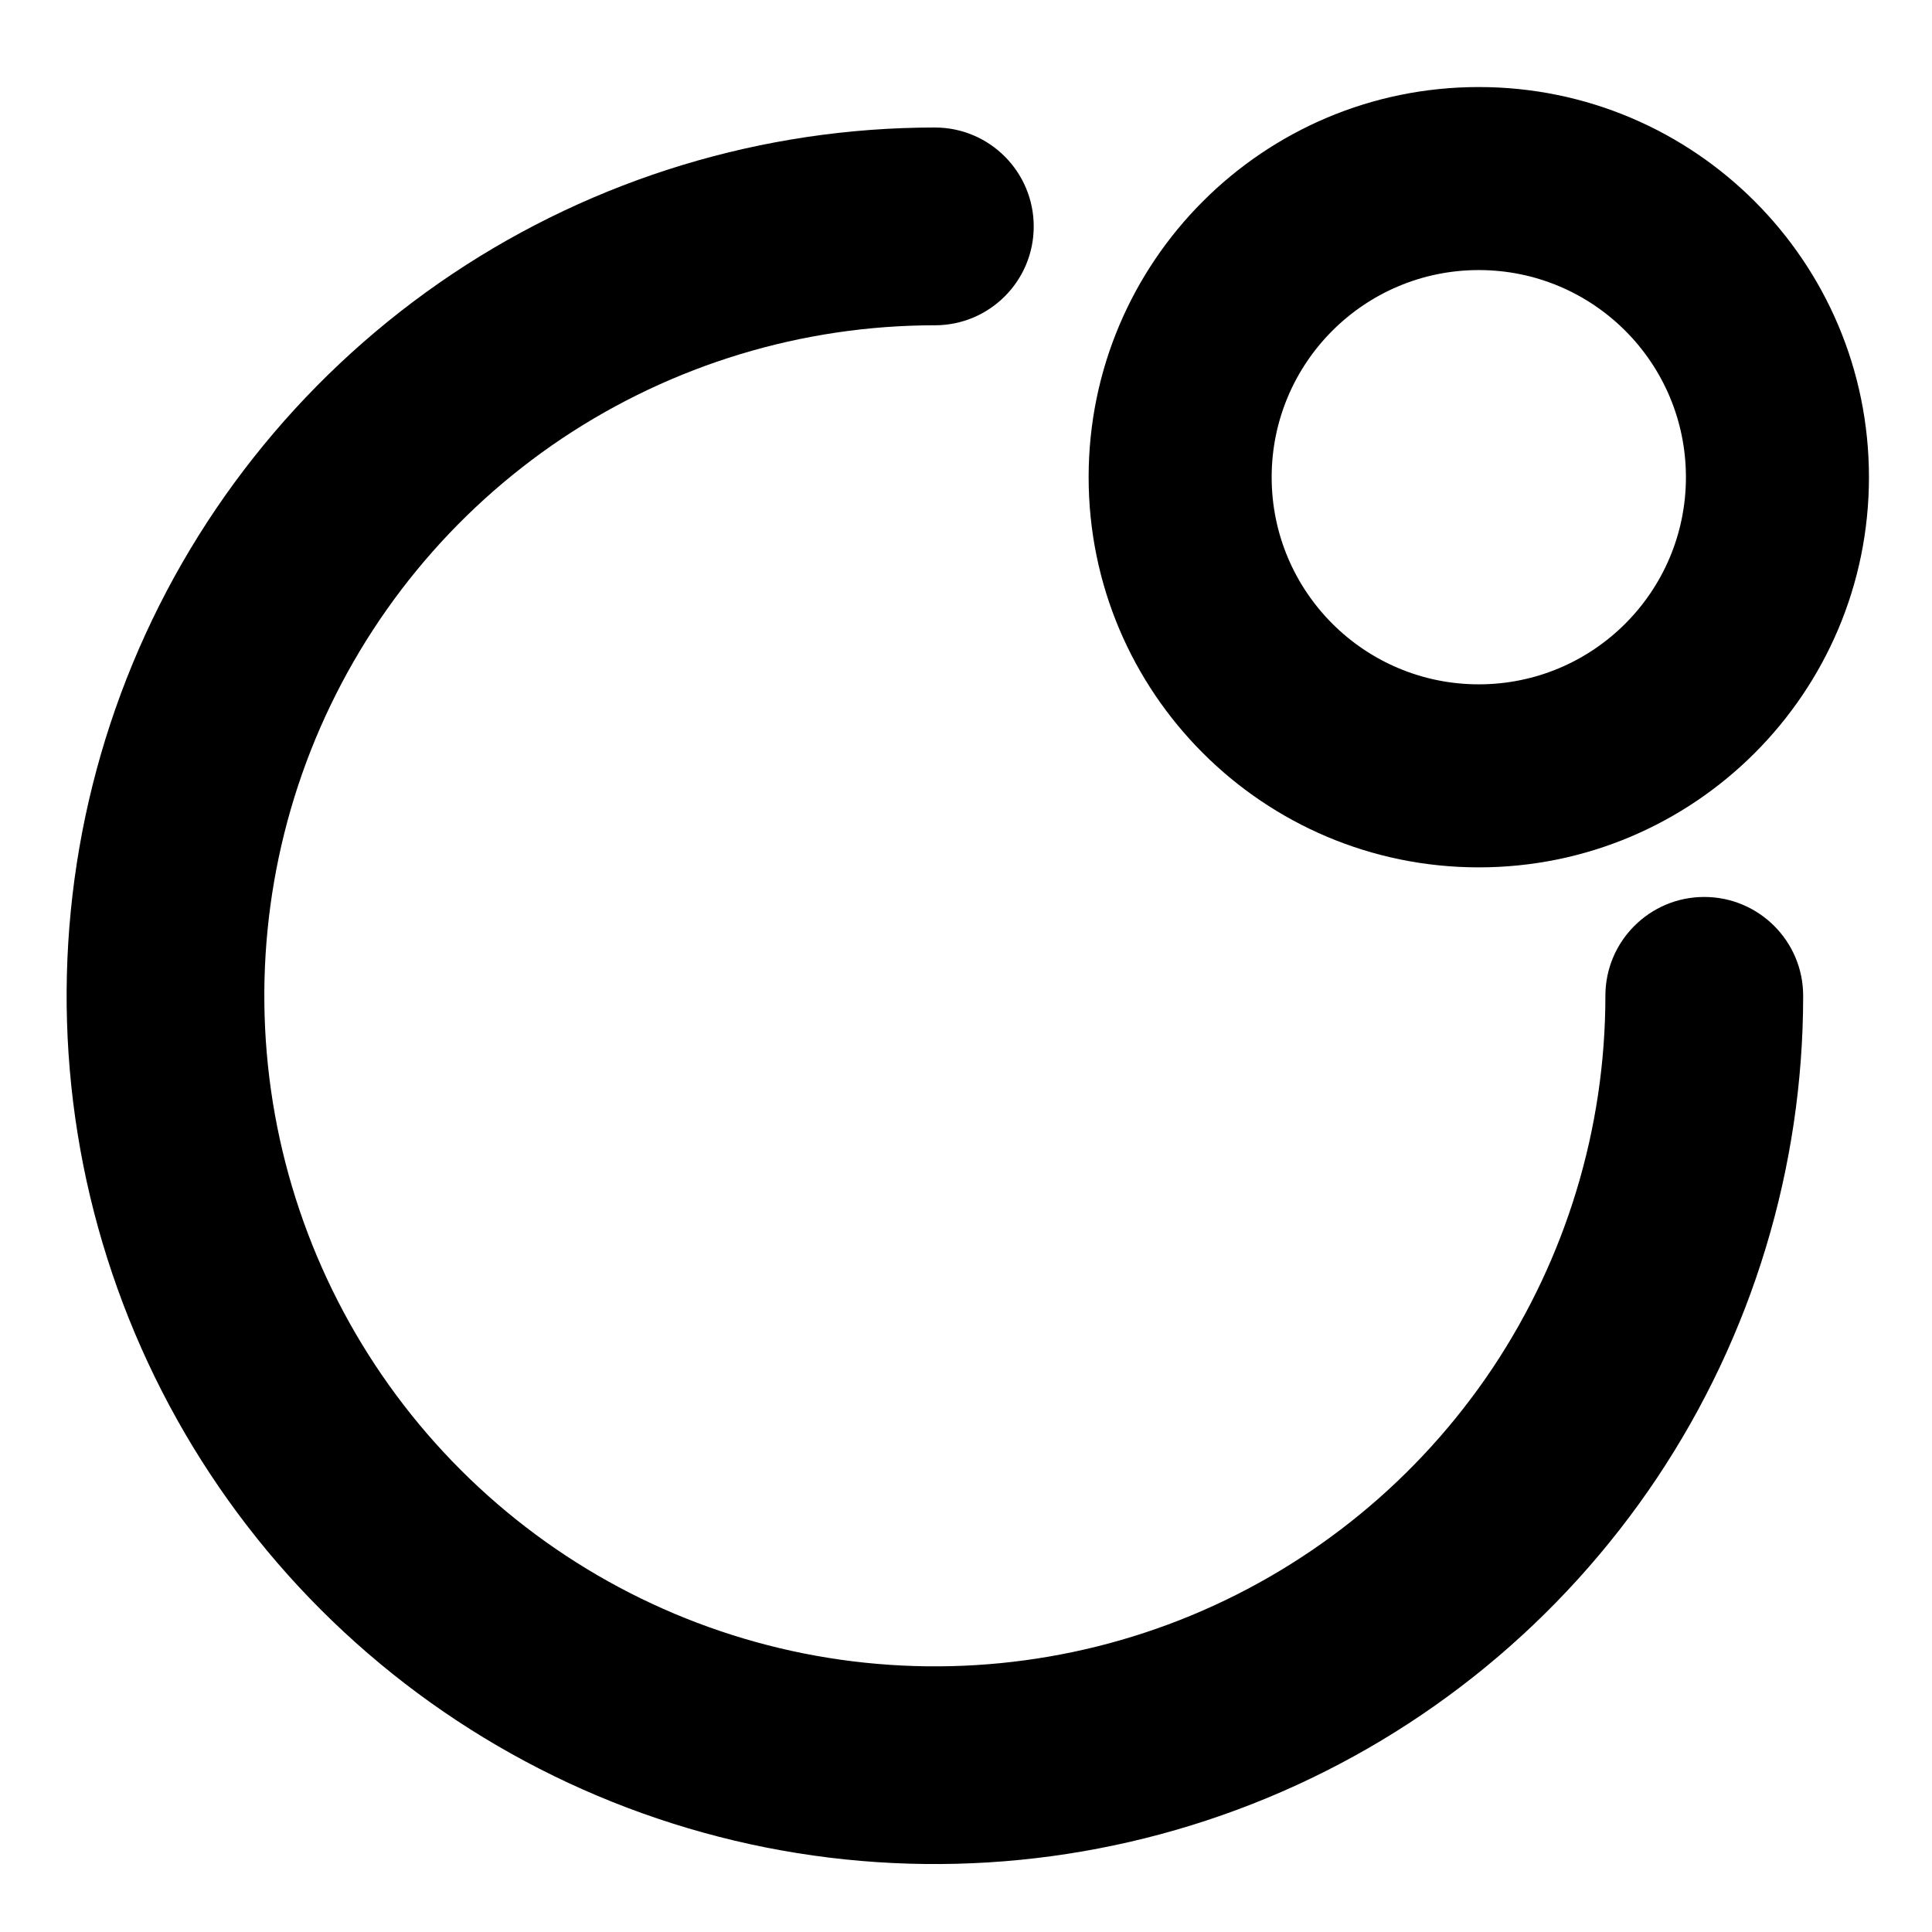
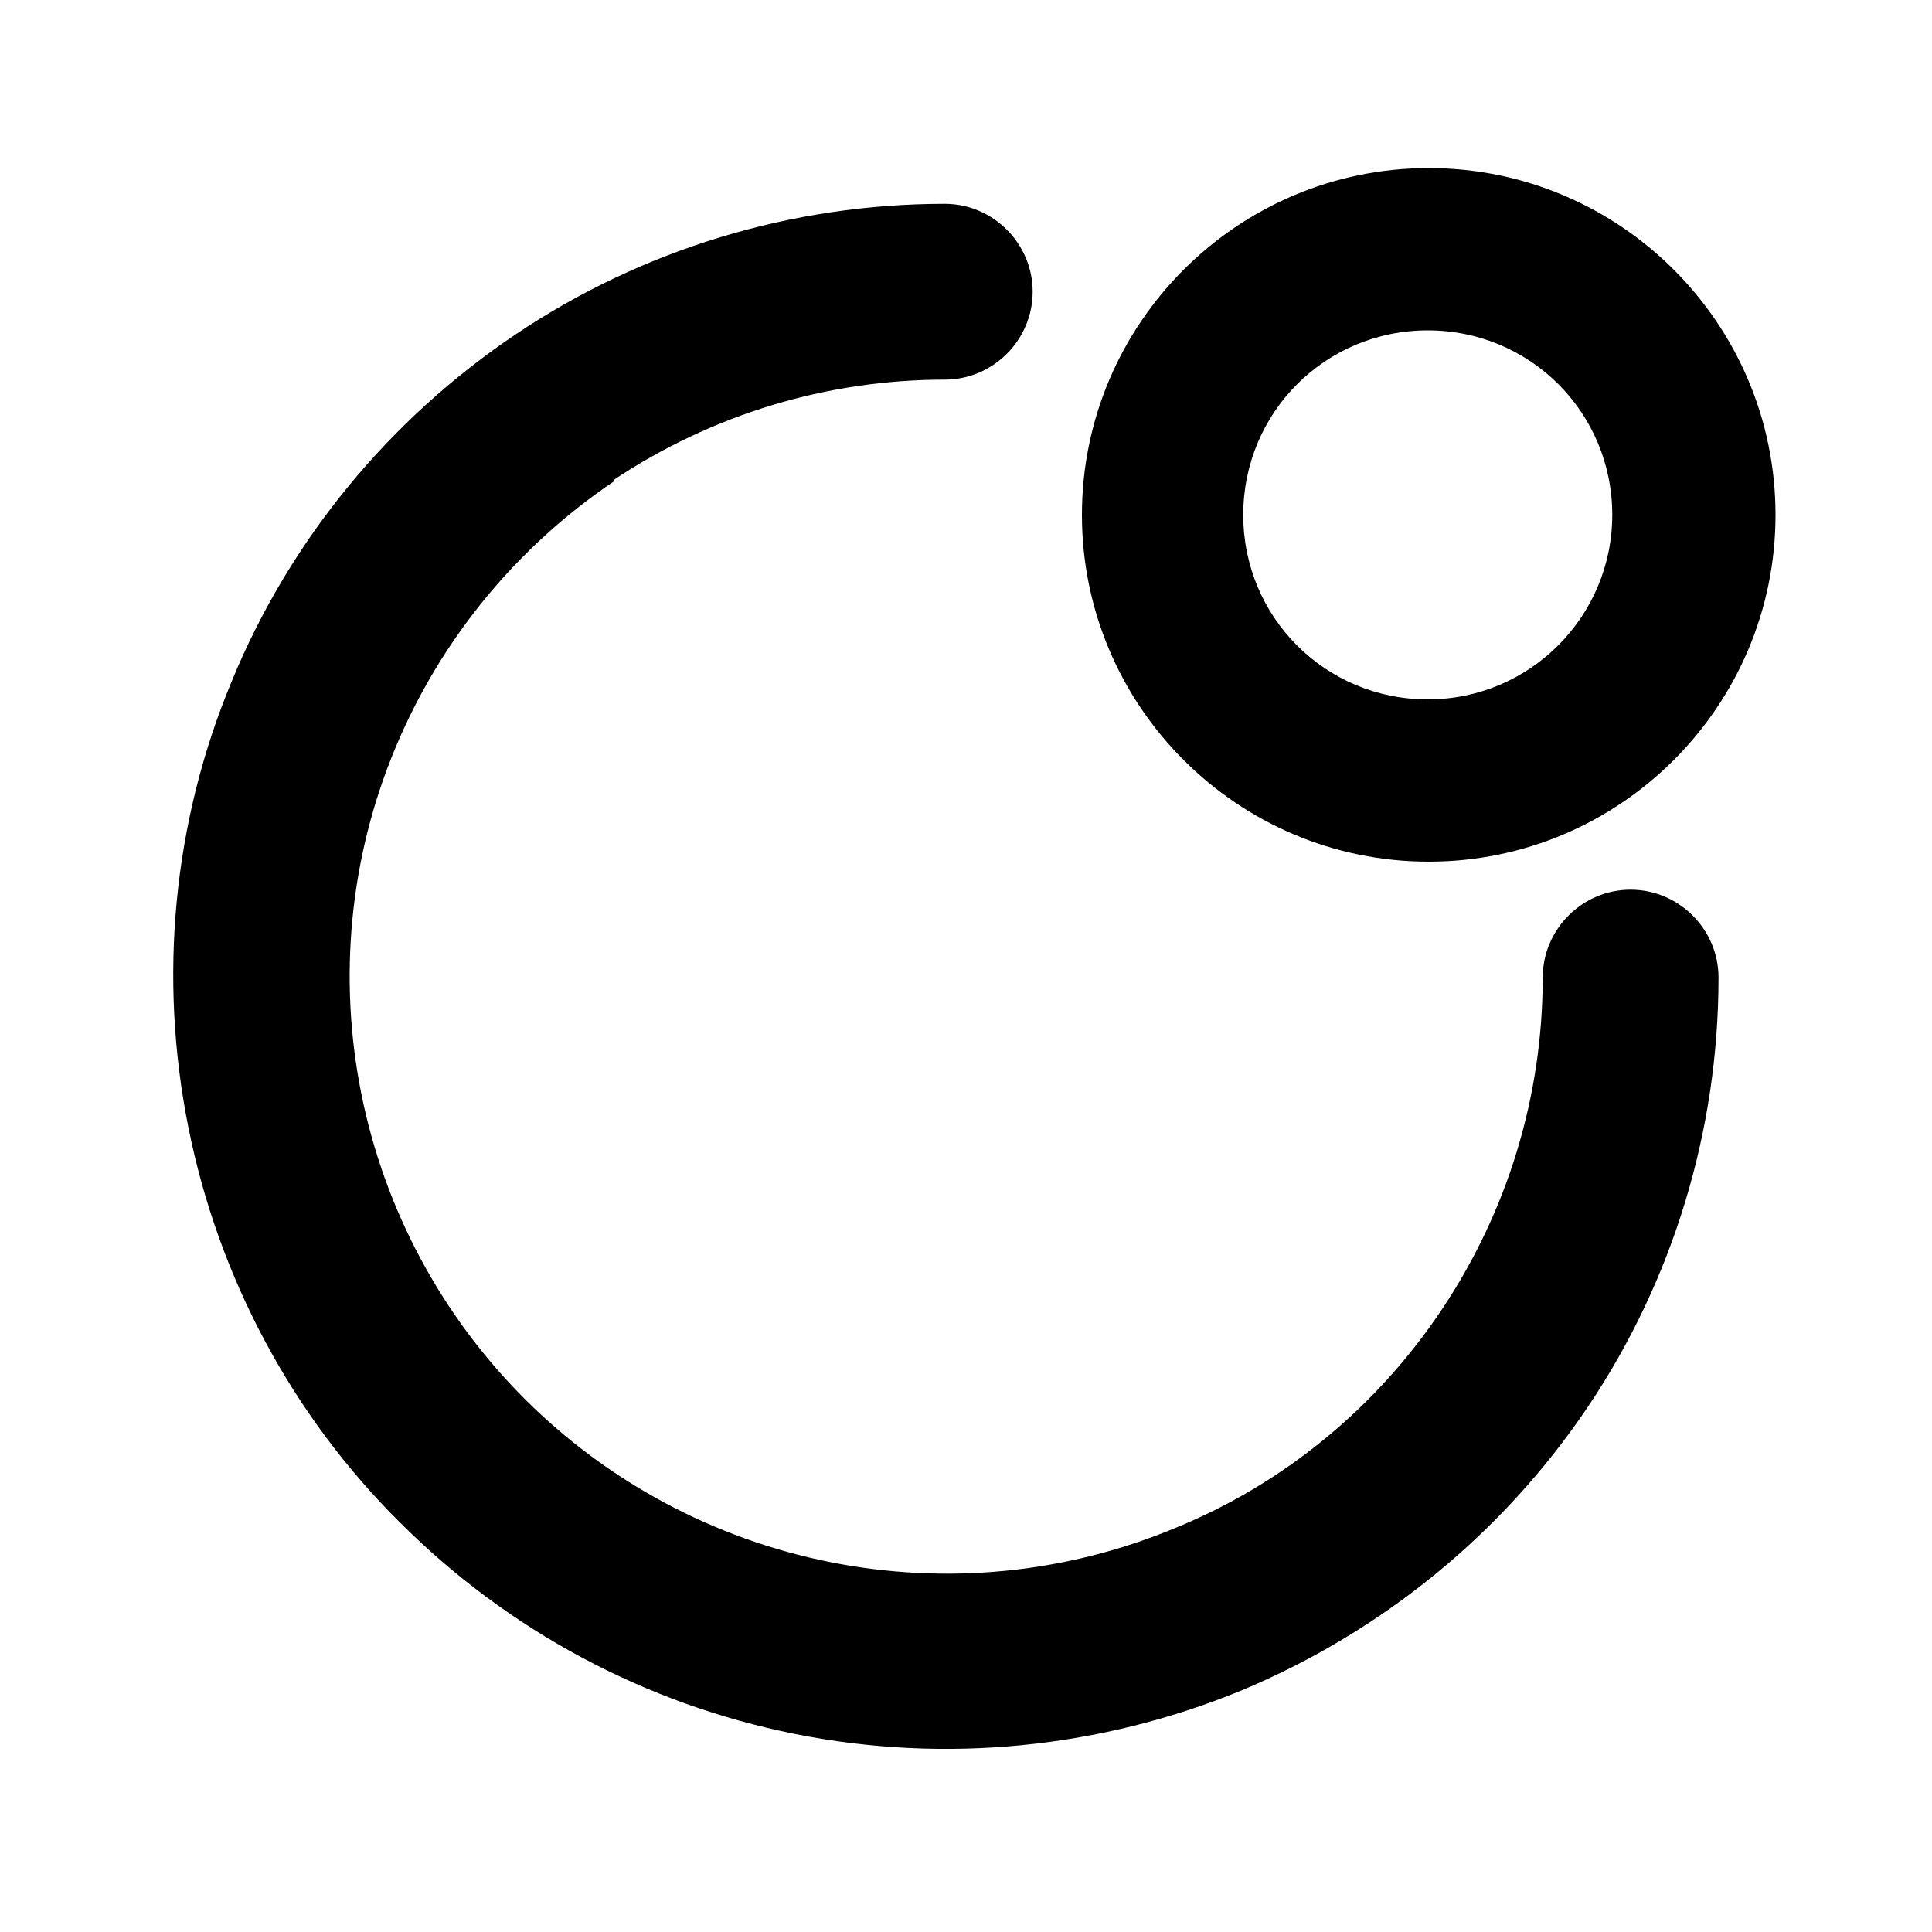
- <svg xmlns="http://www.w3.org/2000/svg" width="19" height="19" viewBox="0 0 19 19" fill="none">
-   <path d="M18.38 4.693C18.38 2.574 16.662 0.856 14.543 0.856C12.424 0.856 10.706 2.574 10.706 4.693C10.706 6.812 12.424 8.53 14.543 8.53C16.662 8.53 18.38 6.812 18.38 4.693ZM16.58 4.693C16.58 5.818 15.668 6.73 14.543 6.73C13.418 6.73 12.506 5.818 12.506 4.693C12.506 3.568 13.418 2.656 14.543 2.656C15.668 2.656 16.58 3.568 16.58 4.693Z" fill="black" />
-   <path d="M5.53 4.31C6.615 3.586 7.89 3.199 9.194 3.199C9.731 3.199 10.166 2.764 10.166 2.227C10.166 1.69 9.731 1.254 9.194 1.254C7.505 1.254 5.854 1.755 4.45 2.693C3.046 3.632 1.951 4.965 1.305 6.525C0.659 8.086 0.49 9.803 0.819 11.459C1.149 13.115 1.962 14.637 3.156 15.831C4.35 17.025 5.872 17.838 7.528 18.168C9.184 18.497 10.901 18.328 12.461 17.682C14.022 17.036 15.355 15.941 16.294 14.537C17.232 13.133 17.733 11.482 17.733 9.793C17.733 9.256 17.297 8.821 16.76 8.821C16.224 8.821 15.788 9.256 15.788 9.793C15.788 11.097 15.401 12.372 14.677 13.457C13.952 14.541 12.922 15.386 11.717 15.886C10.512 16.385 9.187 16.515 7.907 16.261C6.628 16.006 5.453 15.378 4.531 14.456C3.609 13.534 2.981 12.359 2.726 11.08C2.472 9.8 2.602 8.475 3.101 7.27C3.601 6.065 4.446 5.035 5.53 4.31Z" fill="black" />
+ <svg xmlns="http://www.w3.org/2000/svg" id="Layer_1" viewBox="0 0 20 20">
+   <path d="m18.38,5.33c0-1.98-1.61-3.59-3.59-3.59s-3.59,1.61-3.59,3.59,1.61,3.59,3.59,3.59,3.59-1.61,3.59-3.59Zm-1.69,0c0,1.05-.85,1.91-1.91,1.91s-1.91-.85-1.91-1.91.85-1.91,1.91-1.91,1.91.85,1.91,1.91Z" />
+   <path d="m6.35,4.97c1.02-.68,2.21-1.04,3.43-1.04.5,0,.91-.41.91-.91s-.41-.91-.91-.91c-1.58,0-3.13.47-4.44,1.35-1.31.88-2.34,2.13-2.94,3.59-.61,1.46-.76,3.07-.45,4.62.31,1.55,1.07,2.98,2.19,4.09,1.12,1.12,2.54,1.88,4.09,2.19,1.55.31,3.16.15,4.62-.45,1.46-.61,2.71-1.63,3.59-2.94.88-1.31,1.35-2.86,1.35-4.44,0-.5-.41-.91-.91-.91s-.91.41-.91.91c0,1.22-.36,2.41-1.04,3.43-.68,1.02-1.64,1.81-2.77,2.27-1.13.47-2.37.59-3.57.35-1.2-.24-2.3-.83-3.16-1.69-.86-.86-1.45-1.96-1.69-3.16-.24-1.2-.12-2.44.35-3.57s1.26-2.09,2.27-2.77Z" />
</svg>
